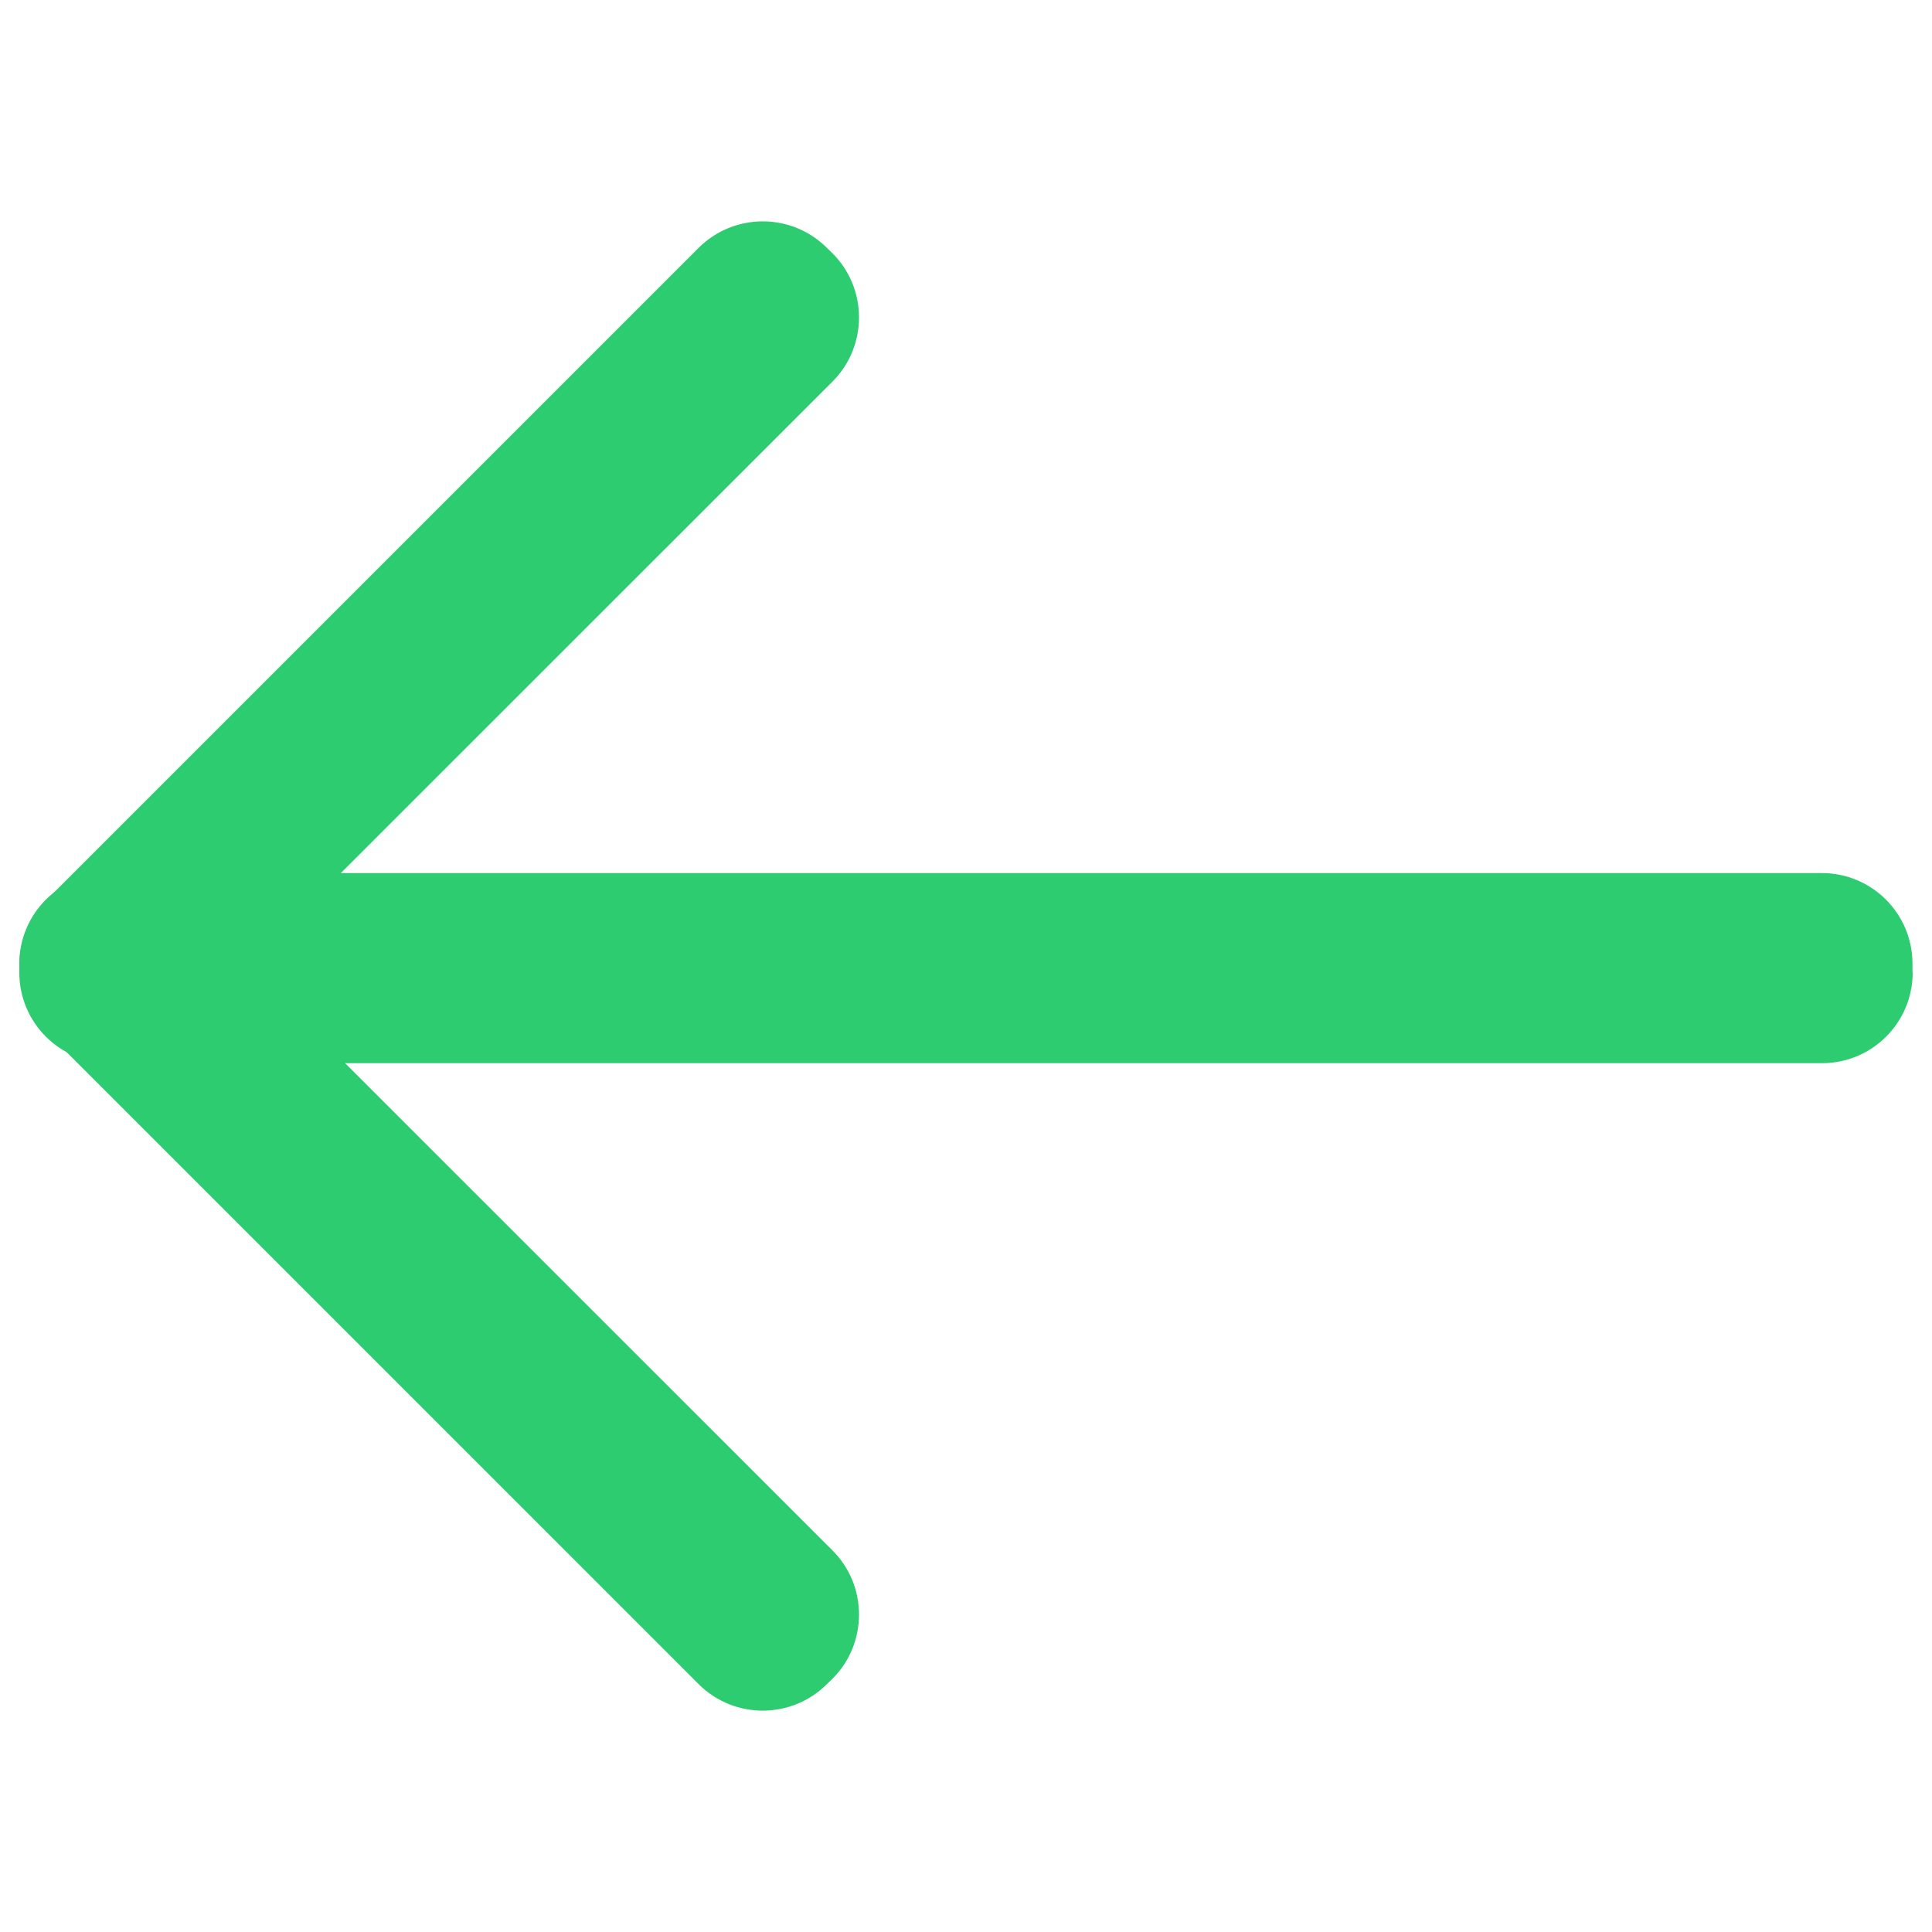
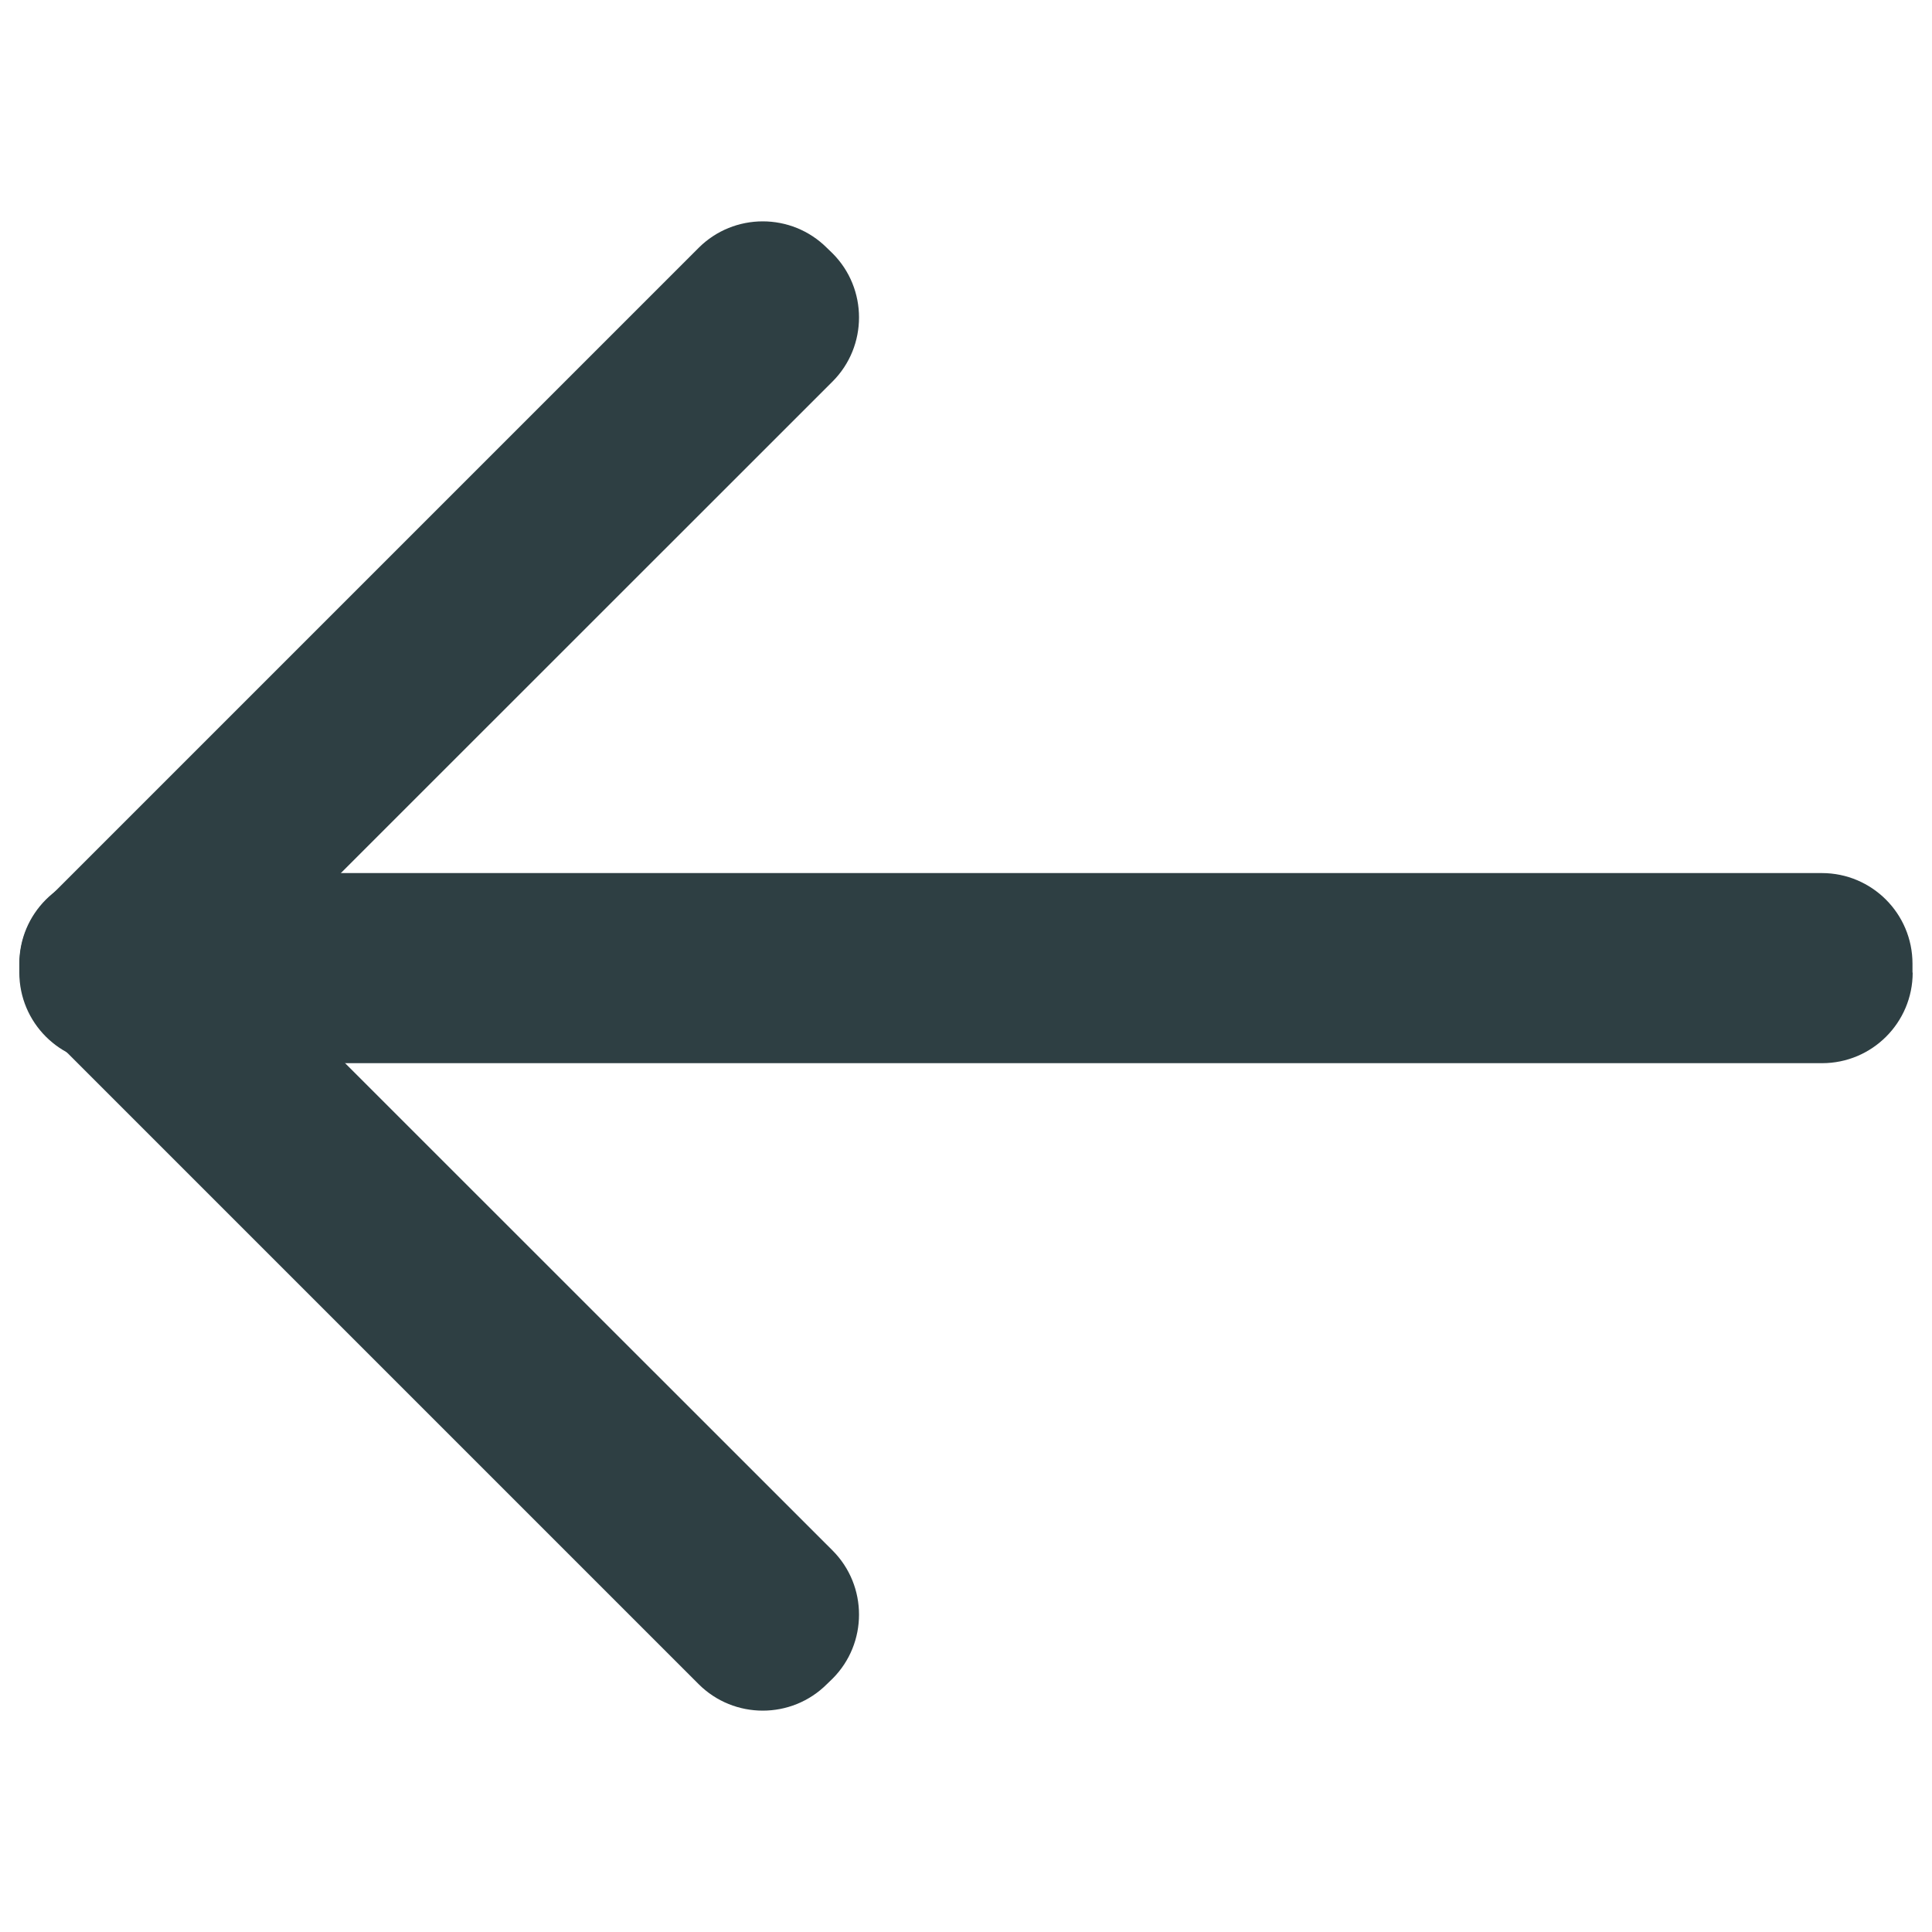
<svg xmlns="http://www.w3.org/2000/svg" version="1.1" x="0px" y="0px" viewBox="0 0 1000 1000" enable-background="new 0 0 1000 1000" xml:space="preserve" id="svg2">
  <defs id="defs14" />
-   <g id="g4" style="fill:#2ecc71;fill-opacity:1">
-     <path d="M990,503.4c0,25.9-21,46.9-46.9,46.9H56.9c-25.9,0-46.9-21-46.9-46.9v-4.6c0-25.9,21-46.9,46.9-46.9h886.1c25.9,0,46.9,21,46.9,46.9V503.4z" id="path6" style="fill:#2ecc71;fill-opacity:1" />
-     <path d="M430.9,131.1c18.3,18.3,18.3,48.1,0,66.4L93.1,535.2c-18.3,18.3-48.1,18.3-66.4,0l-2.9-2.9C5.5,514,5.5,484.3,23.9,466l337.7-337.7c18.3-18.3,48.1-18.3,66.4,0L430.9,131.1z" id="path8" style="fill:#2ecc71;fill-opacity:1" />
-     <path d="M430.9,868.9c18.3-18.3,18.3-48.1,0-66.4L93.1,464.8c-18.3-18.3-48.1-18.3-66.4,0l-2.9,2.9C5.5,486,5.5,515.7,23.9,534l337.7,337.7c18.3,18.3,48.1,18.3,66.4,0L430.9,868.9z" id="path10" style="fill:#2ecc71;fill-opacity:1" />
+   <g id="g4" style="fill:#2e3f43;fill-opacity:1">
+     <path d="M990,503.4c0,25.9-21,46.9-46.9,46.9H56.9c-25.9,0-46.9-21-46.9-46.9v-4.6c0-25.9,21-46.9,46.9-46.9h886.1c25.9,0,46.9,21,46.9,46.9V503.4z" id="path6" style="fill:#2e3f43;fill-opacity:1" />
+     <path d="M430.9,131.1c18.3,18.3,18.3,48.1,0,66.4L93.1,535.2c-18.3,18.3-48.1,18.3-66.4,0l-2.9-2.9C5.5,514,5.5,484.3,23.9,466l337.7-337.7c18.3-18.3,48.1-18.3,66.4,0L430.9,131.1z" id="path8" style="fill:#2e3f43;fill-opacity:1" />
+     <path d="M430.9,868.9c18.3-18.3,18.3-48.1,0-66.4L93.1,464.8c-18.3-18.3-48.1-18.3-66.4,0l-2.9,2.9C5.5,486,5.5,515.7,23.9,534l337.7,337.7c18.3,18.3,48.1,18.3,66.4,0L430.9,868.9z" id="path10" style="fill:#2e3f43;fill-opacity:1" />
  </g>
</svg>
